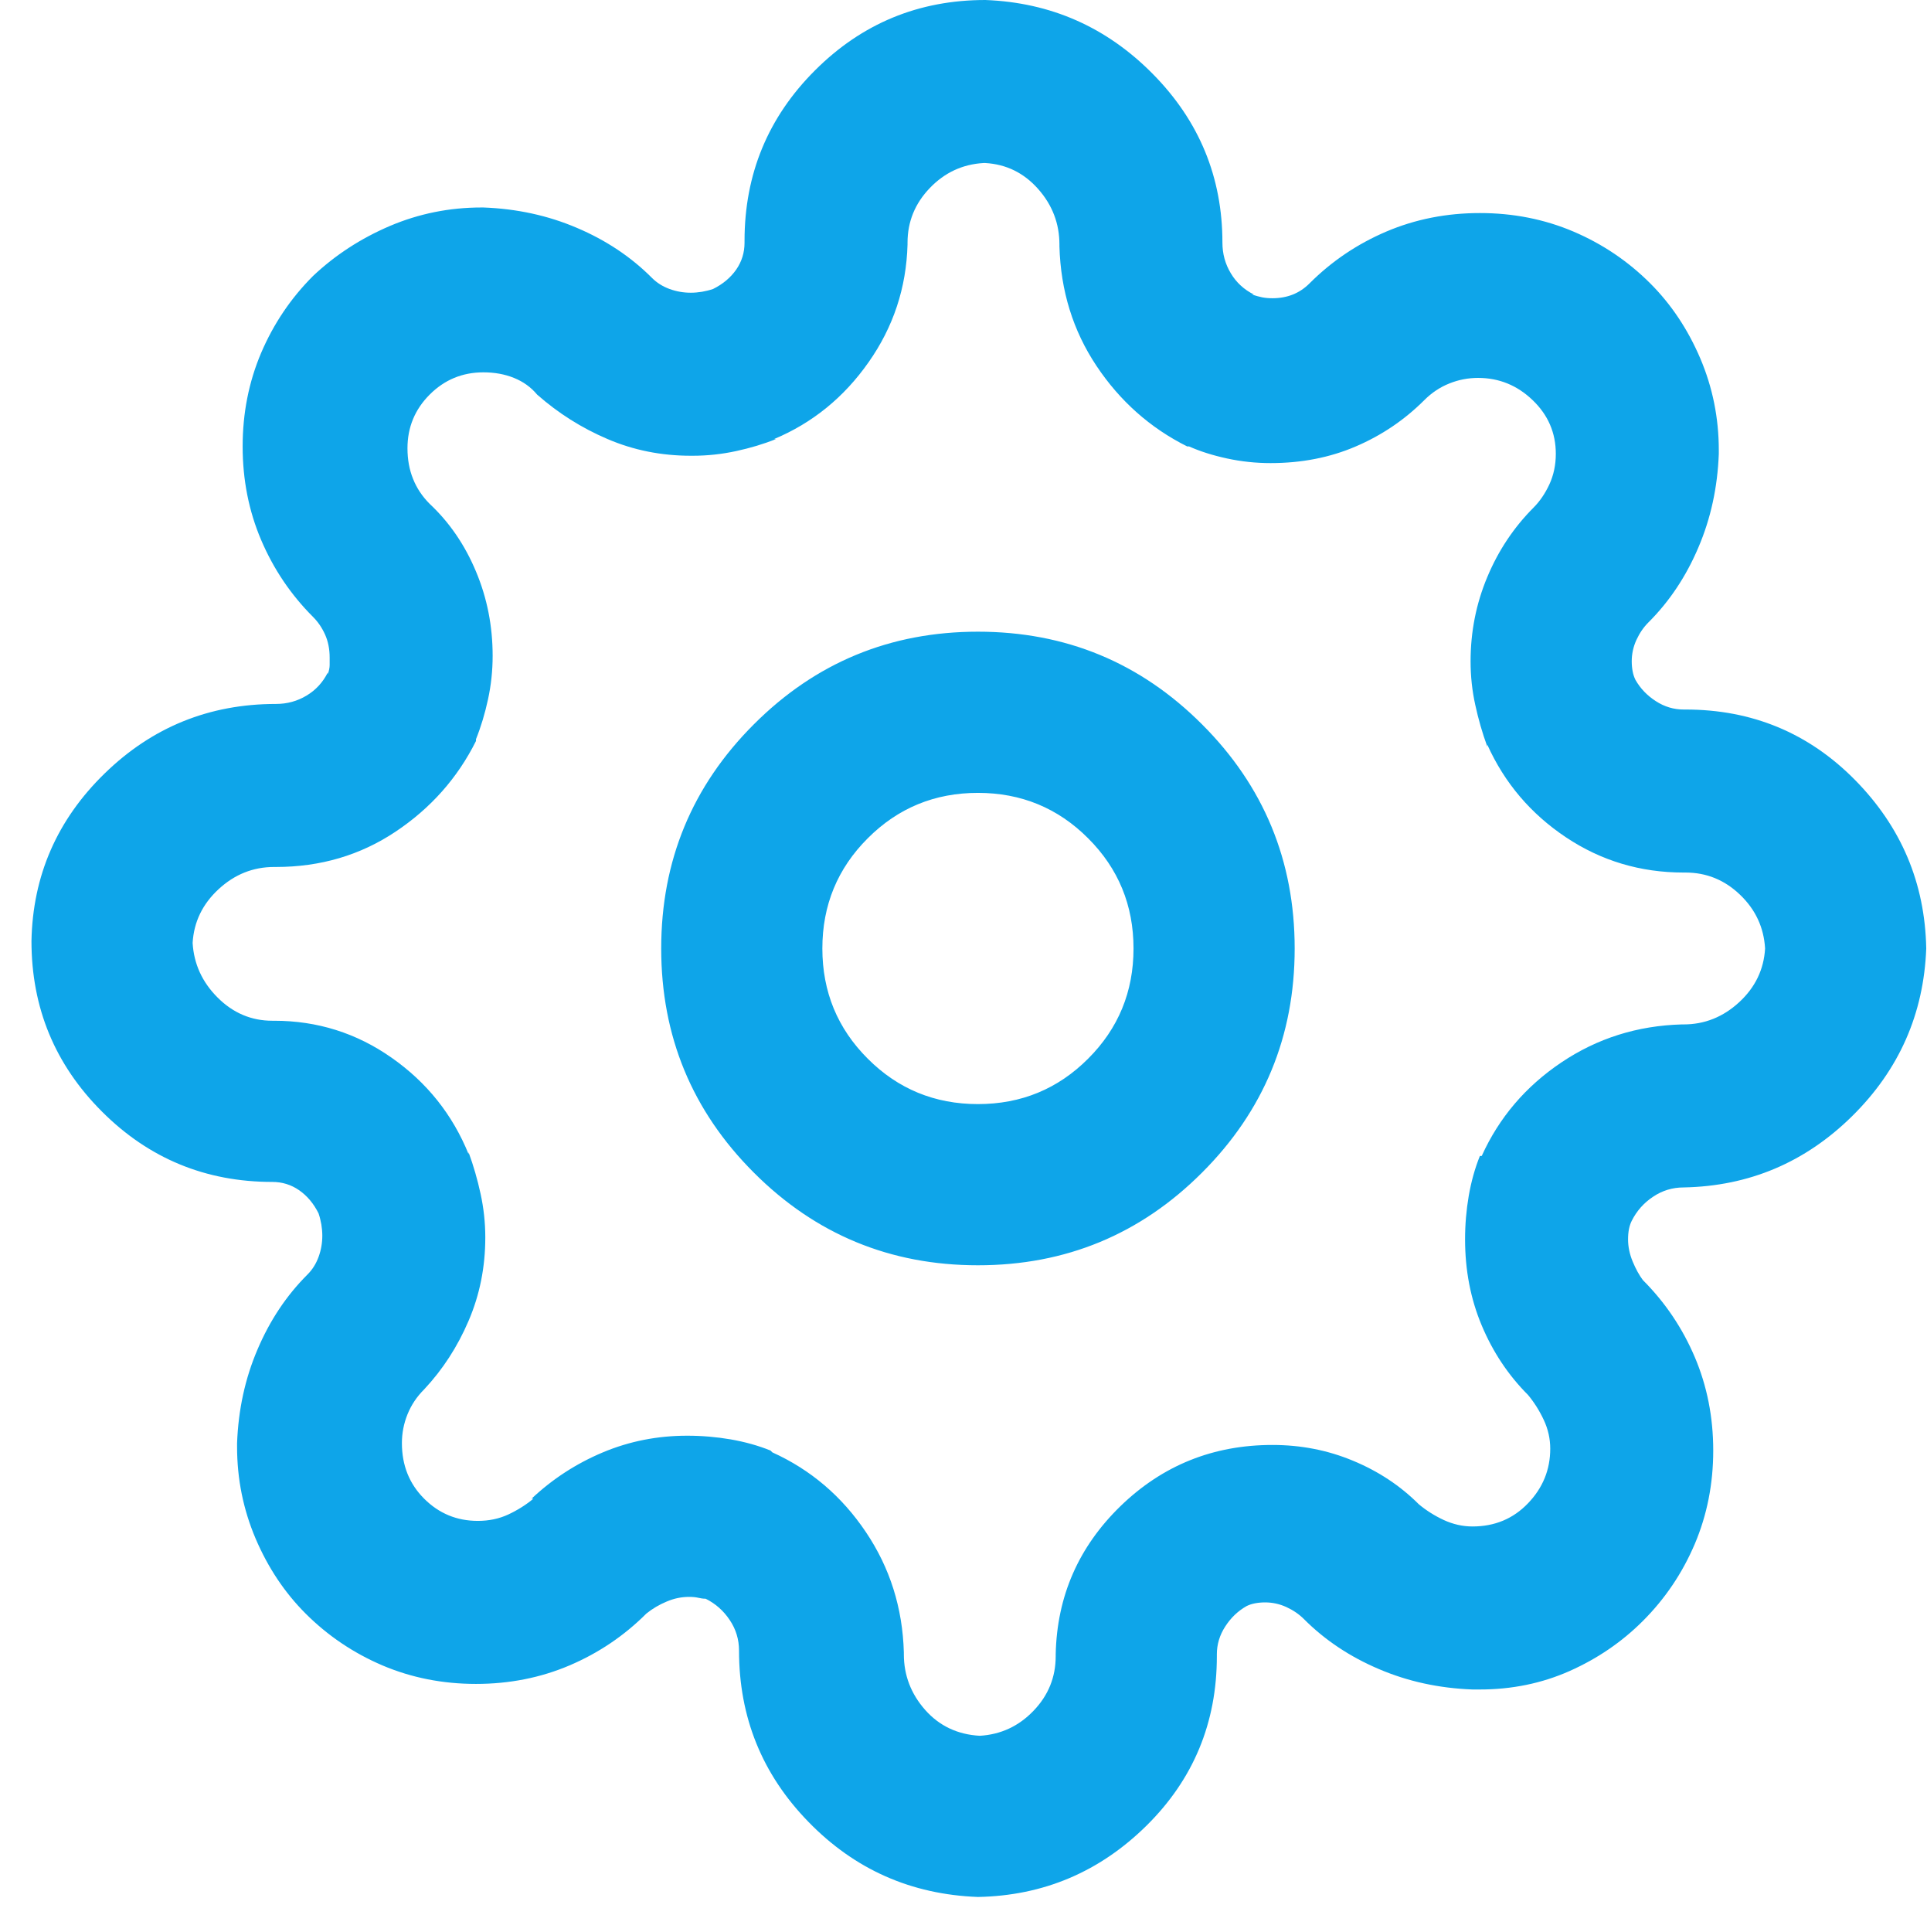
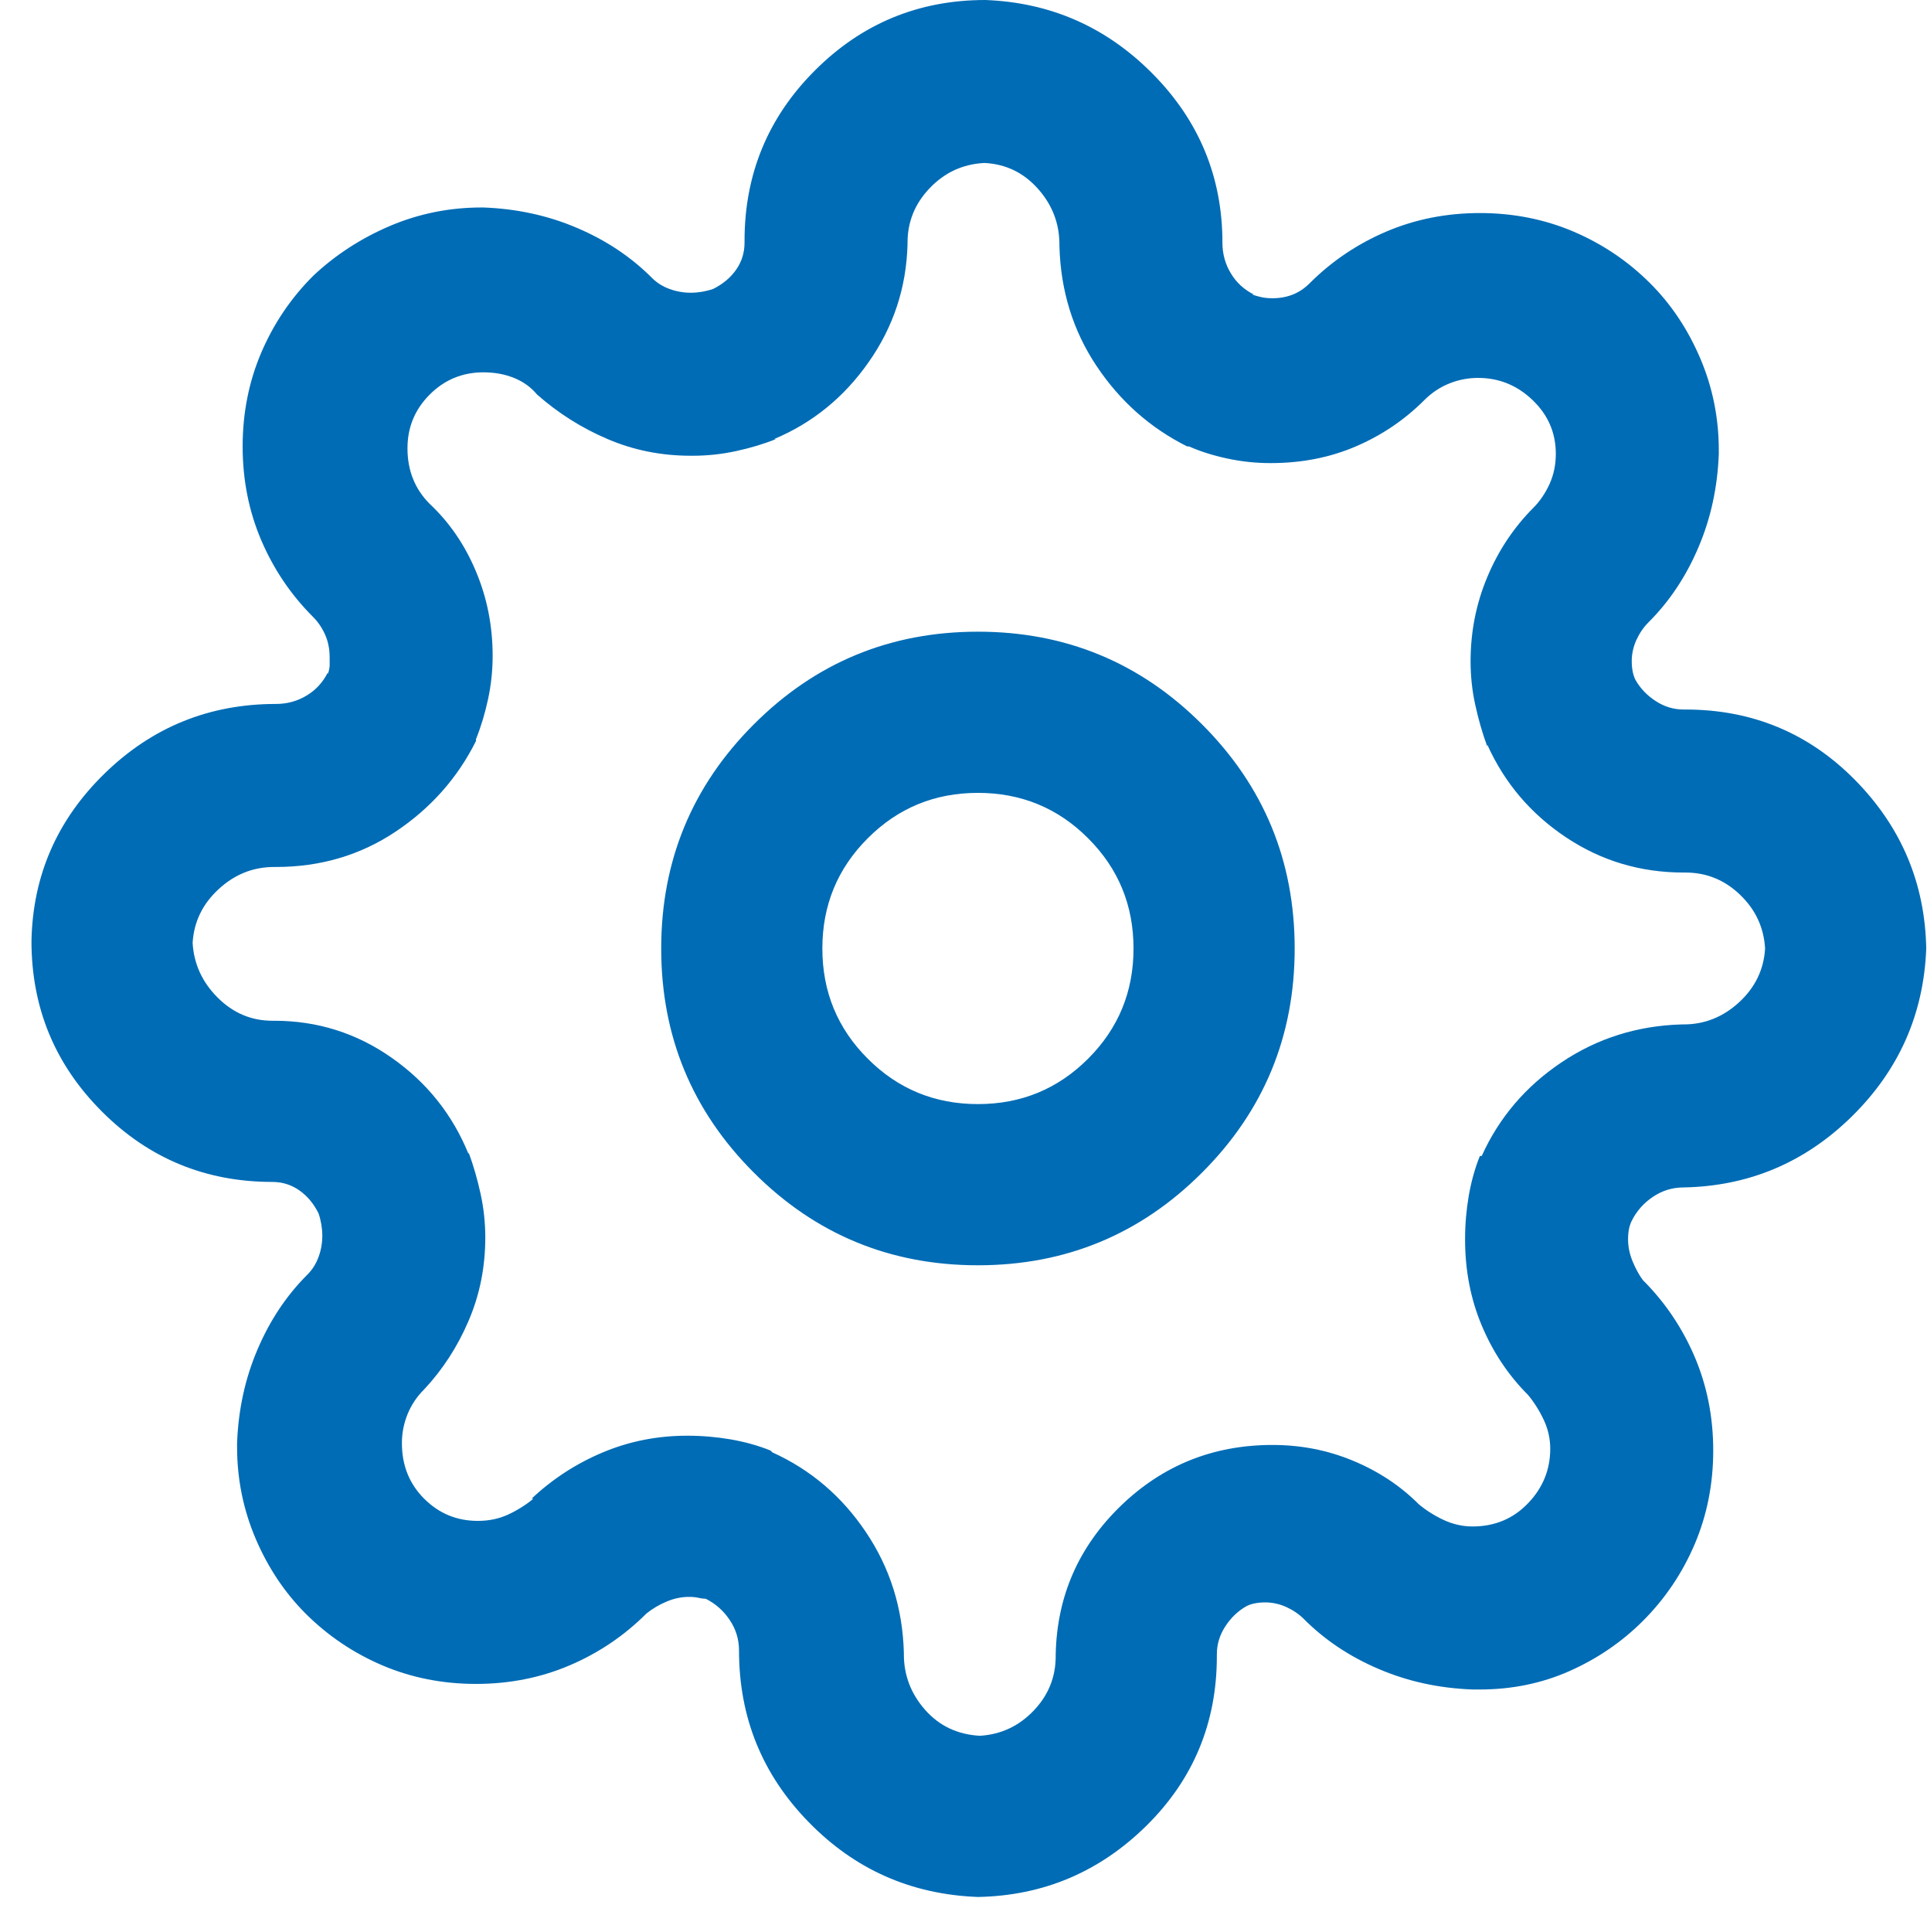
<svg xmlns="http://www.w3.org/2000/svg" preserveAspectRatio="none" overflow="visible" style="display: block;" width="32.5" height="32.591" viewBox="0 0 32.5 32.591" fill="none">
  <g id="Icon">
-     <path id="Vector" d="M16.5 10.656C15.021 10.656 13.76 11.177 12.719 12.219C11.677 13.26 11.156 14.521 11.156 16C11.156 17.479 11.677 18.74 12.719 19.781C13.76 20.823 15.021 21.344 16.5 21.344C17.979 21.344 19.24 20.823 20.281 19.781C21.323 18.74 21.844 17.479 21.844 16C21.844 14.521 21.323 13.26 20.281 12.219C19.24 11.177 17.979 10.656 16.5 10.656ZM16.5 18.625C15.771 18.625 15.151 18.37 14.641 17.859C14.13 17.349 13.875 16.729 13.875 16C13.875 15.271 14.13 14.651 14.641 14.141C15.151 13.63 15.771 13.375 16.5 13.375C17.229 13.375 17.849 13.63 18.359 14.141C18.87 14.651 19.125 15.271 19.125 16C19.125 16.729 18.87 17.349 18.359 17.859C17.849 18.37 17.229 18.625 16.5 18.625ZM16.625 0C15.5 0 14.542 0.396 13.75 1.188C12.958 1.979 12.562 2.938 12.562 4.062C12.562 4.062 12.562 4.068 12.562 4.078C12.562 4.089 12.562 4.094 12.562 4.094C12.562 4.26 12.516 4.411 12.422 4.547C12.328 4.682 12.198 4.792 12.031 4.875C11.969 4.896 11.906 4.911 11.844 4.922C11.781 4.932 11.719 4.938 11.656 4.938C11.531 4.938 11.412 4.917 11.297 4.875C11.182 4.833 11.083 4.771 11 4.688C10.646 4.333 10.224 4.052 9.734 3.844C9.245 3.635 8.719 3.521 8.156 3.5C8.156 3.5 8.146 3.5 8.125 3.5C7.583 3.5 7.068 3.604 6.578 3.812C6.089 4.021 5.656 4.302 5.281 4.656C4.906 5.031 4.615 5.464 4.406 5.953C4.198 6.443 4.094 6.969 4.094 7.531C4.094 8.094 4.198 8.62 4.406 9.109C4.615 9.599 4.906 10.031 5.281 10.406C5.365 10.49 5.432 10.588 5.484 10.703C5.536 10.818 5.562 10.948 5.562 11.094C5.562 11.135 5.562 11.177 5.562 11.219C5.562 11.26 5.552 11.312 5.531 11.375V11.344C5.448 11.51 5.328 11.641 5.172 11.734C5.016 11.828 4.844 11.875 4.656 11.875C3.531 11.875 2.568 12.266 1.766 13.047C0.964 13.828 0.552 14.771 0.531 15.875C0.531 17 0.927 17.958 1.719 18.75C2.51 19.542 3.469 19.938 4.594 19.938C4.76 19.938 4.911 19.984 5.047 20.078C5.182 20.172 5.292 20.302 5.375 20.469C5.396 20.531 5.411 20.594 5.422 20.656C5.432 20.719 5.438 20.781 5.438 20.844C5.438 20.969 5.417 21.088 5.375 21.203C5.333 21.318 5.271 21.417 5.188 21.5C4.833 21.854 4.552 22.276 4.344 22.766C4.135 23.255 4.021 23.781 4 24.344C4 24.344 4 24.349 4 24.359C4 24.37 4 24.385 4 24.406C4 24.948 4.104 25.463 4.312 25.953C4.521 26.443 4.802 26.865 5.156 27.219C5.531 27.594 5.964 27.885 6.453 28.094C6.943 28.302 7.469 28.406 8.031 28.406C8.594 28.406 9.12 28.302 9.609 28.094C10.099 27.885 10.531 27.594 10.906 27.219C11.01 27.135 11.125 27.068 11.25 27.016C11.375 26.963 11.5 26.938 11.625 26.938C11.688 26.938 11.74 26.943 11.781 26.953C11.823 26.963 11.865 26.969 11.906 26.969C12.073 27.052 12.208 27.172 12.312 27.328C12.417 27.484 12.469 27.656 12.469 27.844C12.469 28.969 12.859 29.932 13.641 30.734C14.422 31.537 15.375 31.958 16.5 32C17.604 31.979 18.552 31.578 19.344 30.797C20.135 30.016 20.531 29.062 20.531 27.938C20.531 27.938 20.531 27.932 20.531 27.922C20.531 27.912 20.531 27.906 20.531 27.906C20.531 27.74 20.578 27.583 20.672 27.438C20.766 27.292 20.885 27.177 21.031 27.094C21.073 27.073 21.12 27.057 21.172 27.047C21.224 27.037 21.281 27.031 21.344 27.031C21.469 27.031 21.588 27.057 21.703 27.109C21.818 27.162 21.917 27.229 22 27.312C22.354 27.667 22.776 27.948 23.266 28.156C23.755 28.365 24.281 28.479 24.844 28.5C24.865 28.5 24.885 28.5 24.906 28.5C24.927 28.5 24.948 28.5 24.969 28.5C25.51 28.5 26.016 28.396 26.484 28.188C26.953 27.979 27.365 27.698 27.719 27.344C28.094 26.969 28.385 26.537 28.594 26.047C28.802 25.557 28.906 25.031 28.906 24.469C28.906 23.906 28.802 23.38 28.594 22.891C28.385 22.401 28.094 21.969 27.719 21.594C27.656 21.51 27.599 21.406 27.547 21.281C27.495 21.156 27.469 21.031 27.469 20.906C27.469 20.844 27.474 20.787 27.484 20.734C27.495 20.682 27.51 20.635 27.531 20.594C27.615 20.427 27.734 20.292 27.891 20.188C28.047 20.083 28.219 20.031 28.406 20.031C29.51 20.01 30.458 19.609 31.25 18.828C32.042 18.047 32.458 17.104 32.5 16C32.479 14.896 32.078 13.948 31.297 13.156C30.516 12.365 29.562 11.969 28.438 11.969C28.438 11.969 28.432 11.969 28.422 11.969C28.412 11.969 28.406 11.969 28.406 11.969C28.24 11.969 28.083 11.922 27.938 11.828C27.792 11.734 27.677 11.615 27.594 11.469C27.573 11.427 27.557 11.38 27.547 11.328C27.537 11.276 27.531 11.219 27.531 11.156C27.531 11.031 27.557 10.912 27.609 10.797C27.662 10.682 27.729 10.583 27.812 10.5C28.167 10.146 28.448 9.724 28.656 9.234C28.865 8.745 28.979 8.219 29 7.656C29 7.656 29 7.651 29 7.641C29 7.63 29 7.615 29 7.594C29 7.052 28.896 6.536 28.688 6.047C28.479 5.557 28.198 5.135 27.844 4.781C27.469 4.406 27.037 4.115 26.547 3.906C26.057 3.698 25.531 3.594 24.969 3.594C24.406 3.594 23.88 3.698 23.391 3.906C22.901 4.115 22.469 4.406 22.094 4.781C22.01 4.865 21.917 4.927 21.812 4.969C21.708 5.01 21.594 5.031 21.469 5.031C21.406 5.031 21.349 5.026 21.297 5.016C21.245 5.005 21.188 4.99 21.125 4.969H21.156C20.99 4.885 20.859 4.766 20.766 4.609C20.672 4.453 20.625 4.281 20.625 4.094C20.625 2.99 20.234 2.042 19.453 1.25C18.672 0.458 17.729 0.042 16.625 0ZM11.656 7.688C11.656 7.688 11.662 7.688 11.672 7.688C11.682 7.688 11.688 7.688 11.688 7.688C11.938 7.688 12.182 7.661 12.422 7.609C12.662 7.557 12.885 7.49 13.094 7.406H13.062C13.708 7.135 14.24 6.703 14.656 6.109C15.073 5.516 15.292 4.854 15.312 4.125C15.312 4.125 15.312 4.12 15.312 4.109C15.312 4.099 15.312 4.094 15.312 4.094C15.312 3.74 15.438 3.432 15.688 3.172C15.938 2.911 16.24 2.771 16.594 2.75H16.625C16.979 2.771 17.276 2.917 17.516 3.188C17.755 3.458 17.875 3.771 17.875 4.125C17.875 4.125 17.875 4.13 17.875 4.141C17.875 4.151 17.875 4.156 17.875 4.156C17.896 4.906 18.104 5.578 18.5 6.172C18.896 6.766 19.406 7.219 20.031 7.531H20.062C20.25 7.615 20.463 7.682 20.703 7.734C20.943 7.786 21.188 7.812 21.438 7.812C21.958 7.812 22.438 7.719 22.875 7.531C23.312 7.344 23.698 7.083 24.031 6.75C24.156 6.625 24.297 6.531 24.453 6.469C24.609 6.406 24.771 6.375 24.938 6.375C25.292 6.375 25.599 6.5 25.859 6.75C26.12 7 26.25 7.302 26.25 7.656C26.25 7.844 26.213 8.016 26.141 8.172C26.068 8.328 25.979 8.458 25.875 8.562C25.542 8.896 25.281 9.286 25.094 9.734C24.906 10.182 24.812 10.656 24.812 11.156C24.812 11.406 24.838 11.651 24.891 11.891C24.943 12.13 25.01 12.365 25.094 12.594V12.562C25.385 13.208 25.828 13.729 26.422 14.125C27.016 14.521 27.677 14.719 28.406 14.719C28.427 14.719 28.438 14.719 28.438 14.719C28.792 14.719 29.099 14.844 29.359 15.094C29.62 15.344 29.76 15.646 29.781 16C29.76 16.354 29.615 16.656 29.344 16.906C29.073 17.156 28.76 17.281 28.406 17.281C28.406 17.281 28.401 17.281 28.391 17.281C28.38 17.281 28.375 17.281 28.375 17.281C27.625 17.302 26.948 17.516 26.344 17.922C25.74 18.328 25.292 18.854 25 19.5H24.969C24.885 19.708 24.823 19.932 24.781 20.172C24.74 20.412 24.719 20.656 24.719 20.906C24.719 21.427 24.812 21.912 25 22.359C25.188 22.807 25.448 23.198 25.781 23.531C25.885 23.656 25.974 23.797 26.047 23.953C26.12 24.109 26.156 24.271 26.156 24.438C26.156 24.792 26.031 25.099 25.781 25.359C25.531 25.62 25.219 25.75 24.844 25.75C24.677 25.75 24.516 25.713 24.359 25.641C24.203 25.568 24.062 25.479 23.938 25.375C23.625 25.062 23.255 24.818 22.828 24.641C22.401 24.463 21.948 24.375 21.469 24.375C20.469 24.375 19.615 24.719 18.906 25.406C18.198 26.094 17.833 26.927 17.812 27.906C17.812 27.927 17.812 27.938 17.812 27.938C17.812 28.292 17.688 28.599 17.438 28.859C17.188 29.12 16.885 29.26 16.531 29.281C16.156 29.26 15.849 29.115 15.609 28.844C15.37 28.573 15.25 28.26 15.25 27.906C15.25 27.906 15.25 27.901 15.25 27.891C15.25 27.88 15.25 27.875 15.25 27.875C15.229 27.125 15.016 26.448 14.609 25.844C14.203 25.24 13.677 24.792 13.031 24.5L13 24.469C12.792 24.385 12.568 24.323 12.328 24.281C12.088 24.24 11.844 24.219 11.594 24.219C11.094 24.219 10.62 24.312 10.172 24.5C9.724 24.688 9.323 24.948 8.969 25.281H9C8.875 25.385 8.734 25.474 8.578 25.547C8.422 25.62 8.25 25.656 8.062 25.656C7.708 25.656 7.406 25.531 7.156 25.281C6.906 25.031 6.781 24.719 6.781 24.344C6.781 24.177 6.812 24.016 6.875 23.859C6.938 23.703 7.031 23.562 7.156 23.438C7.469 23.104 7.719 22.719 7.906 22.281C8.094 21.844 8.188 21.375 8.188 20.875C8.188 20.625 8.161 20.38 8.109 20.141C8.057 19.901 7.99 19.667 7.906 19.438V19.469C7.635 18.802 7.203 18.26 6.609 17.844C6.016 17.427 5.354 17.219 4.625 17.219C4.625 17.219 4.62 17.219 4.609 17.219C4.599 17.219 4.594 17.219 4.594 17.219C4.24 17.219 3.932 17.088 3.672 16.828C3.411 16.568 3.271 16.26 3.25 15.906C3.271 15.552 3.417 15.25 3.688 15C3.958 14.75 4.271 14.625 4.625 14.625C4.625 14.625 4.63 14.625 4.641 14.625C4.651 14.625 4.656 14.625 4.656 14.625C5.406 14.625 6.078 14.427 6.672 14.031C7.266 13.635 7.719 13.125 8.031 12.5V12.469C8.115 12.26 8.182 12.037 8.234 11.797C8.286 11.557 8.312 11.312 8.312 11.062C8.312 10.562 8.219 10.088 8.031 9.641C7.844 9.193 7.583 8.812 7.25 8.5C7.125 8.375 7.031 8.234 6.969 8.078C6.906 7.922 6.875 7.75 6.875 7.562C6.875 7.208 7 6.906 7.25 6.656C7.5 6.406 7.802 6.281 8.156 6.281C8.344 6.281 8.516 6.312 8.672 6.375C8.828 6.438 8.958 6.531 9.062 6.656C9.417 6.969 9.812 7.219 10.25 7.406C10.688 7.594 11.156 7.688 11.656 7.688Z" fill="#0EA5E9" />
+     <path id="Vector" d="M16.5 10.656C15.021 10.656 13.76 11.177 12.719 12.219C11.677 13.26 11.156 14.521 11.156 16C11.156 17.479 11.677 18.74 12.719 19.781C13.76 20.823 15.021 21.344 16.5 21.344C17.979 21.344 19.24 20.823 20.281 19.781C21.323 18.74 21.844 17.479 21.844 16C21.844 14.521 21.323 13.26 20.281 12.219C19.24 11.177 17.979 10.656 16.5 10.656ZM16.5 18.625C15.771 18.625 15.151 18.37 14.641 17.859C14.13 17.349 13.875 16.729 13.875 16C13.875 15.271 14.13 14.651 14.641 14.141C15.151 13.63 15.771 13.375 16.5 13.375C17.229 13.375 17.849 13.63 18.359 14.141C18.87 14.651 19.125 15.271 19.125 16C19.125 16.729 18.87 17.349 18.359 17.859C17.849 18.37 17.229 18.625 16.5 18.625ZM16.625 0C15.5 0 14.542 0.396 13.75 1.188C12.958 1.979 12.562 2.938 12.562 4.062C12.562 4.062 12.562 4.068 12.562 4.078C12.562 4.089 12.562 4.094 12.562 4.094C12.562 4.26 12.516 4.411 12.422 4.547C12.328 4.682 12.198 4.792 12.031 4.875C11.969 4.896 11.906 4.911 11.844 4.922C11.781 4.932 11.719 4.938 11.656 4.938C11.531 4.938 11.412 4.917 11.297 4.875C11.182 4.833 11.083 4.771 11 4.688C10.646 4.333 10.224 4.052 9.734 3.844C9.245 3.635 8.719 3.521 8.156 3.5C8.156 3.5 8.146 3.5 8.125 3.5C7.583 3.5 7.068 3.604 6.578 3.812C6.089 4.021 5.656 4.302 5.281 4.656C4.906 5.031 4.615 5.464 4.406 5.953C4.198 6.443 4.094 6.969 4.094 7.531C4.094 8.094 4.198 8.62 4.406 9.109C4.615 9.599 4.906 10.031 5.281 10.406C5.365 10.49 5.432 10.588 5.484 10.703C5.536 10.818 5.562 10.948 5.562 11.094C5.562 11.135 5.562 11.177 5.562 11.219C5.562 11.26 5.552 11.312 5.531 11.375V11.344C5.448 11.51 5.328 11.641 5.172 11.734C5.016 11.828 4.844 11.875 4.656 11.875C3.531 11.875 2.568 12.266 1.766 13.047C0.964 13.828 0.552 14.771 0.531 15.875C0.531 17 0.927 17.958 1.719 18.75C2.51 19.542 3.469 19.938 4.594 19.938C4.76 19.938 4.911 19.984 5.047 20.078C5.182 20.172 5.292 20.302 5.375 20.469C5.396 20.531 5.411 20.594 5.422 20.656C5.432 20.719 5.438 20.781 5.438 20.844C5.438 20.969 5.417 21.088 5.375 21.203C5.333 21.318 5.271 21.417 5.188 21.5C4.833 21.854 4.552 22.276 4.344 22.766C4.135 23.255 4.021 23.781 4 24.344C4 24.344 4 24.349 4 24.359C4 24.37 4 24.385 4 24.406C4 24.948 4.104 25.463 4.312 25.953C4.521 26.443 4.802 26.865 5.156 27.219C5.531 27.594 5.964 27.885 6.453 28.094C6.943 28.302 7.469 28.406 8.031 28.406C8.594 28.406 9.12 28.302 9.609 28.094C10.099 27.885 10.531 27.594 10.906 27.219C11.01 27.135 11.125 27.068 11.25 27.016C11.375 26.963 11.5 26.938 11.625 26.938C11.688 26.938 11.74 26.943 11.781 26.953C11.823 26.963 11.865 26.969 11.906 26.969C12.073 27.052 12.208 27.172 12.312 27.328C12.417 27.484 12.469 27.656 12.469 27.844C12.469 28.969 12.859 29.932 13.641 30.734C14.422 31.537 15.375 31.958 16.5 32C17.604 31.979 18.552 31.578 19.344 30.797C20.135 30.016 20.531 29.062 20.531 27.938C20.531 27.938 20.531 27.932 20.531 27.922C20.531 27.912 20.531 27.906 20.531 27.906C20.531 27.74 20.578 27.583 20.672 27.438C20.766 27.292 20.885 27.177 21.031 27.094C21.073 27.073 21.12 27.057 21.172 27.047C21.224 27.037 21.281 27.031 21.344 27.031C21.469 27.031 21.588 27.057 21.703 27.109C21.818 27.162 21.917 27.229 22 27.312C22.354 27.667 22.776 27.948 23.266 28.156C23.755 28.365 24.281 28.479 24.844 28.5C24.865 28.5 24.885 28.5 24.906 28.5C24.927 28.5 24.948 28.5 24.969 28.5C25.51 28.5 26.016 28.396 26.484 28.188C26.953 27.979 27.365 27.698 27.719 27.344C28.094 26.969 28.385 26.537 28.594 26.047C28.802 25.557 28.906 25.031 28.906 24.469C28.906 23.906 28.802 23.38 28.594 22.891C28.385 22.401 28.094 21.969 27.719 21.594C27.656 21.51 27.599 21.406 27.547 21.281C27.495 21.156 27.469 21.031 27.469 20.906C27.469 20.844 27.474 20.787 27.484 20.734C27.495 20.682 27.51 20.635 27.531 20.594C27.615 20.427 27.734 20.292 27.891 20.188C28.047 20.083 28.219 20.031 28.406 20.031C29.51 20.01 30.458 19.609 31.25 18.828C32.042 18.047 32.458 17.104 32.5 16C32.479 14.896 32.078 13.948 31.297 13.156C30.516 12.365 29.562 11.969 28.438 11.969C28.438 11.969 28.432 11.969 28.422 11.969C28.412 11.969 28.406 11.969 28.406 11.969C28.24 11.969 28.083 11.922 27.938 11.828C27.792 11.734 27.677 11.615 27.594 11.469C27.573 11.427 27.557 11.38 27.547 11.328C27.537 11.276 27.531 11.219 27.531 11.156C27.531 11.031 27.557 10.912 27.609 10.797C27.662 10.682 27.729 10.583 27.812 10.5C28.167 10.146 28.448 9.724 28.656 9.234C28.865 8.745 28.979 8.219 29 7.656C29 7.656 29 7.651 29 7.641C29 7.63 29 7.615 29 7.594C29 7.052 28.896 6.536 28.688 6.047C28.479 5.557 28.198 5.135 27.844 4.781C27.469 4.406 27.037 4.115 26.547 3.906C26.057 3.698 25.531 3.594 24.969 3.594C24.406 3.594 23.88 3.698 23.391 3.906C22.901 4.115 22.469 4.406 22.094 4.781C22.01 4.865 21.917 4.927 21.812 4.969C21.708 5.01 21.594 5.031 21.469 5.031C21.406 5.031 21.349 5.026 21.297 5.016C21.245 5.005 21.188 4.99 21.125 4.969H21.156C20.99 4.885 20.859 4.766 20.766 4.609C20.672 4.453 20.625 4.281 20.625 4.094C20.625 2.99 20.234 2.042 19.453 1.25C18.672 0.458 17.729 0.042 16.625 0ZM11.656 7.688C11.656 7.688 11.662 7.688 11.672 7.688C11.682 7.688 11.688 7.688 11.688 7.688C11.938 7.688 12.182 7.661 12.422 7.609C12.662 7.557 12.885 7.49 13.094 7.406H13.062C13.708 7.135 14.24 6.703 14.656 6.109C15.073 5.516 15.292 4.854 15.312 4.125C15.312 4.125 15.312 4.12 15.312 4.109C15.312 4.099 15.312 4.094 15.312 4.094C15.312 3.74 15.438 3.432 15.688 3.172C15.938 2.911 16.24 2.771 16.594 2.75H16.625C16.979 2.771 17.276 2.917 17.516 3.188C17.755 3.458 17.875 3.771 17.875 4.125C17.875 4.125 17.875 4.13 17.875 4.141C17.875 4.151 17.875 4.156 17.875 4.156C17.896 4.906 18.104 5.578 18.5 6.172C18.896 6.766 19.406 7.219 20.031 7.531H20.062C20.25 7.615 20.463 7.682 20.703 7.734C20.943 7.786 21.188 7.812 21.438 7.812C21.958 7.812 22.438 7.719 22.875 7.531C23.312 7.344 23.698 7.083 24.031 6.75C24.156 6.625 24.297 6.531 24.453 6.469C24.609 6.406 24.771 6.375 24.938 6.375C25.292 6.375 25.599 6.5 25.859 6.75C26.12 7 26.25 7.302 26.25 7.656C26.25 7.844 26.213 8.016 26.141 8.172C26.068 8.328 25.979 8.458 25.875 8.562C25.542 8.896 25.281 9.286 25.094 9.734C24.906 10.182 24.812 10.656 24.812 11.156C24.812 11.406 24.838 11.651 24.891 11.891C24.943 12.13 25.01 12.365 25.094 12.594V12.562C25.385 13.208 25.828 13.729 26.422 14.125C27.016 14.521 27.677 14.719 28.406 14.719C28.427 14.719 28.438 14.719 28.438 14.719C28.792 14.719 29.099 14.844 29.359 15.094C29.62 15.344 29.76 15.646 29.781 16C29.76 16.354 29.615 16.656 29.344 16.906C29.073 17.156 28.76 17.281 28.406 17.281C28.406 17.281 28.401 17.281 28.391 17.281C28.38 17.281 28.375 17.281 28.375 17.281C27.625 17.302 26.948 17.516 26.344 17.922C25.74 18.328 25.292 18.854 25 19.5H24.969C24.885 19.708 24.823 19.932 24.781 20.172C24.74 20.412 24.719 20.656 24.719 20.906C24.719 21.427 24.812 21.912 25 22.359C25.188 22.807 25.448 23.198 25.781 23.531C25.885 23.656 25.974 23.797 26.047 23.953C26.12 24.109 26.156 24.271 26.156 24.438C26.156 24.792 26.031 25.099 25.781 25.359C25.531 25.62 25.219 25.75 24.844 25.75C24.677 25.75 24.516 25.713 24.359 25.641C24.203 25.568 24.062 25.479 23.938 25.375C23.625 25.062 23.255 24.818 22.828 24.641C22.401 24.463 21.948 24.375 21.469 24.375C20.469 24.375 19.615 24.719 18.906 25.406C18.198 26.094 17.833 26.927 17.812 27.906C17.812 27.927 17.812 27.938 17.812 27.938C17.812 28.292 17.688 28.599 17.438 28.859C17.188 29.12 16.885 29.26 16.531 29.281C16.156 29.26 15.849 29.115 15.609 28.844C15.37 28.573 15.25 28.26 15.25 27.906C15.25 27.906 15.25 27.901 15.25 27.891C15.25 27.88 15.25 27.875 15.25 27.875C15.229 27.125 15.016 26.448 14.609 25.844C14.203 25.24 13.677 24.792 13.031 24.5L13 24.469C12.792 24.385 12.568 24.323 12.328 24.281C12.088 24.24 11.844 24.219 11.594 24.219C11.094 24.219 10.62 24.312 10.172 24.5C9.724 24.688 9.323 24.948 8.969 25.281H9C8.875 25.385 8.734 25.474 8.578 25.547C8.422 25.62 8.25 25.656 8.062 25.656C7.708 25.656 7.406 25.531 7.156 25.281C6.906 25.031 6.781 24.719 6.781 24.344C6.781 24.177 6.812 24.016 6.875 23.859C6.938 23.703 7.031 23.562 7.156 23.438C7.469 23.104 7.719 22.719 7.906 22.281C8.094 21.844 8.188 21.375 8.188 20.875C8.188 20.625 8.161 20.38 8.109 20.141C8.057 19.901 7.99 19.667 7.906 19.438V19.469C7.635 18.802 7.203 18.26 6.609 17.844C6.016 17.427 5.354 17.219 4.625 17.219C4.625 17.219 4.62 17.219 4.609 17.219C4.599 17.219 4.594 17.219 4.594 17.219C4.24 17.219 3.932 17.088 3.672 16.828C3.411 16.568 3.271 16.26 3.25 15.906C3.271 15.552 3.417 15.25 3.688 15C3.958 14.75 4.271 14.625 4.625 14.625C4.625 14.625 4.63 14.625 4.641 14.625C4.651 14.625 4.656 14.625 4.656 14.625C5.406 14.625 6.078 14.427 6.672 14.031C7.266 13.635 7.719 13.125 8.031 12.5V12.469C8.115 12.26 8.182 12.037 8.234 11.797C8.286 11.557 8.312 11.312 8.312 11.062C8.312 10.562 8.219 10.088 8.031 9.641C7.844 9.193 7.583 8.812 7.25 8.5C7.125 8.375 7.031 8.234 6.969 8.078C6.906 7.922 6.875 7.75 6.875 7.562C6.875 7.208 7 6.906 7.25 6.656C7.5 6.406 7.802 6.281 8.156 6.281C8.344 6.281 8.516 6.312 8.672 6.375C8.828 6.438 8.958 6.531 9.062 6.656C9.417 6.969 9.812 7.219 10.25 7.406C10.688 7.594 11.156 7.688 11.656 7.688Z" fill="#006CB5" />
  </g>
</svg>
